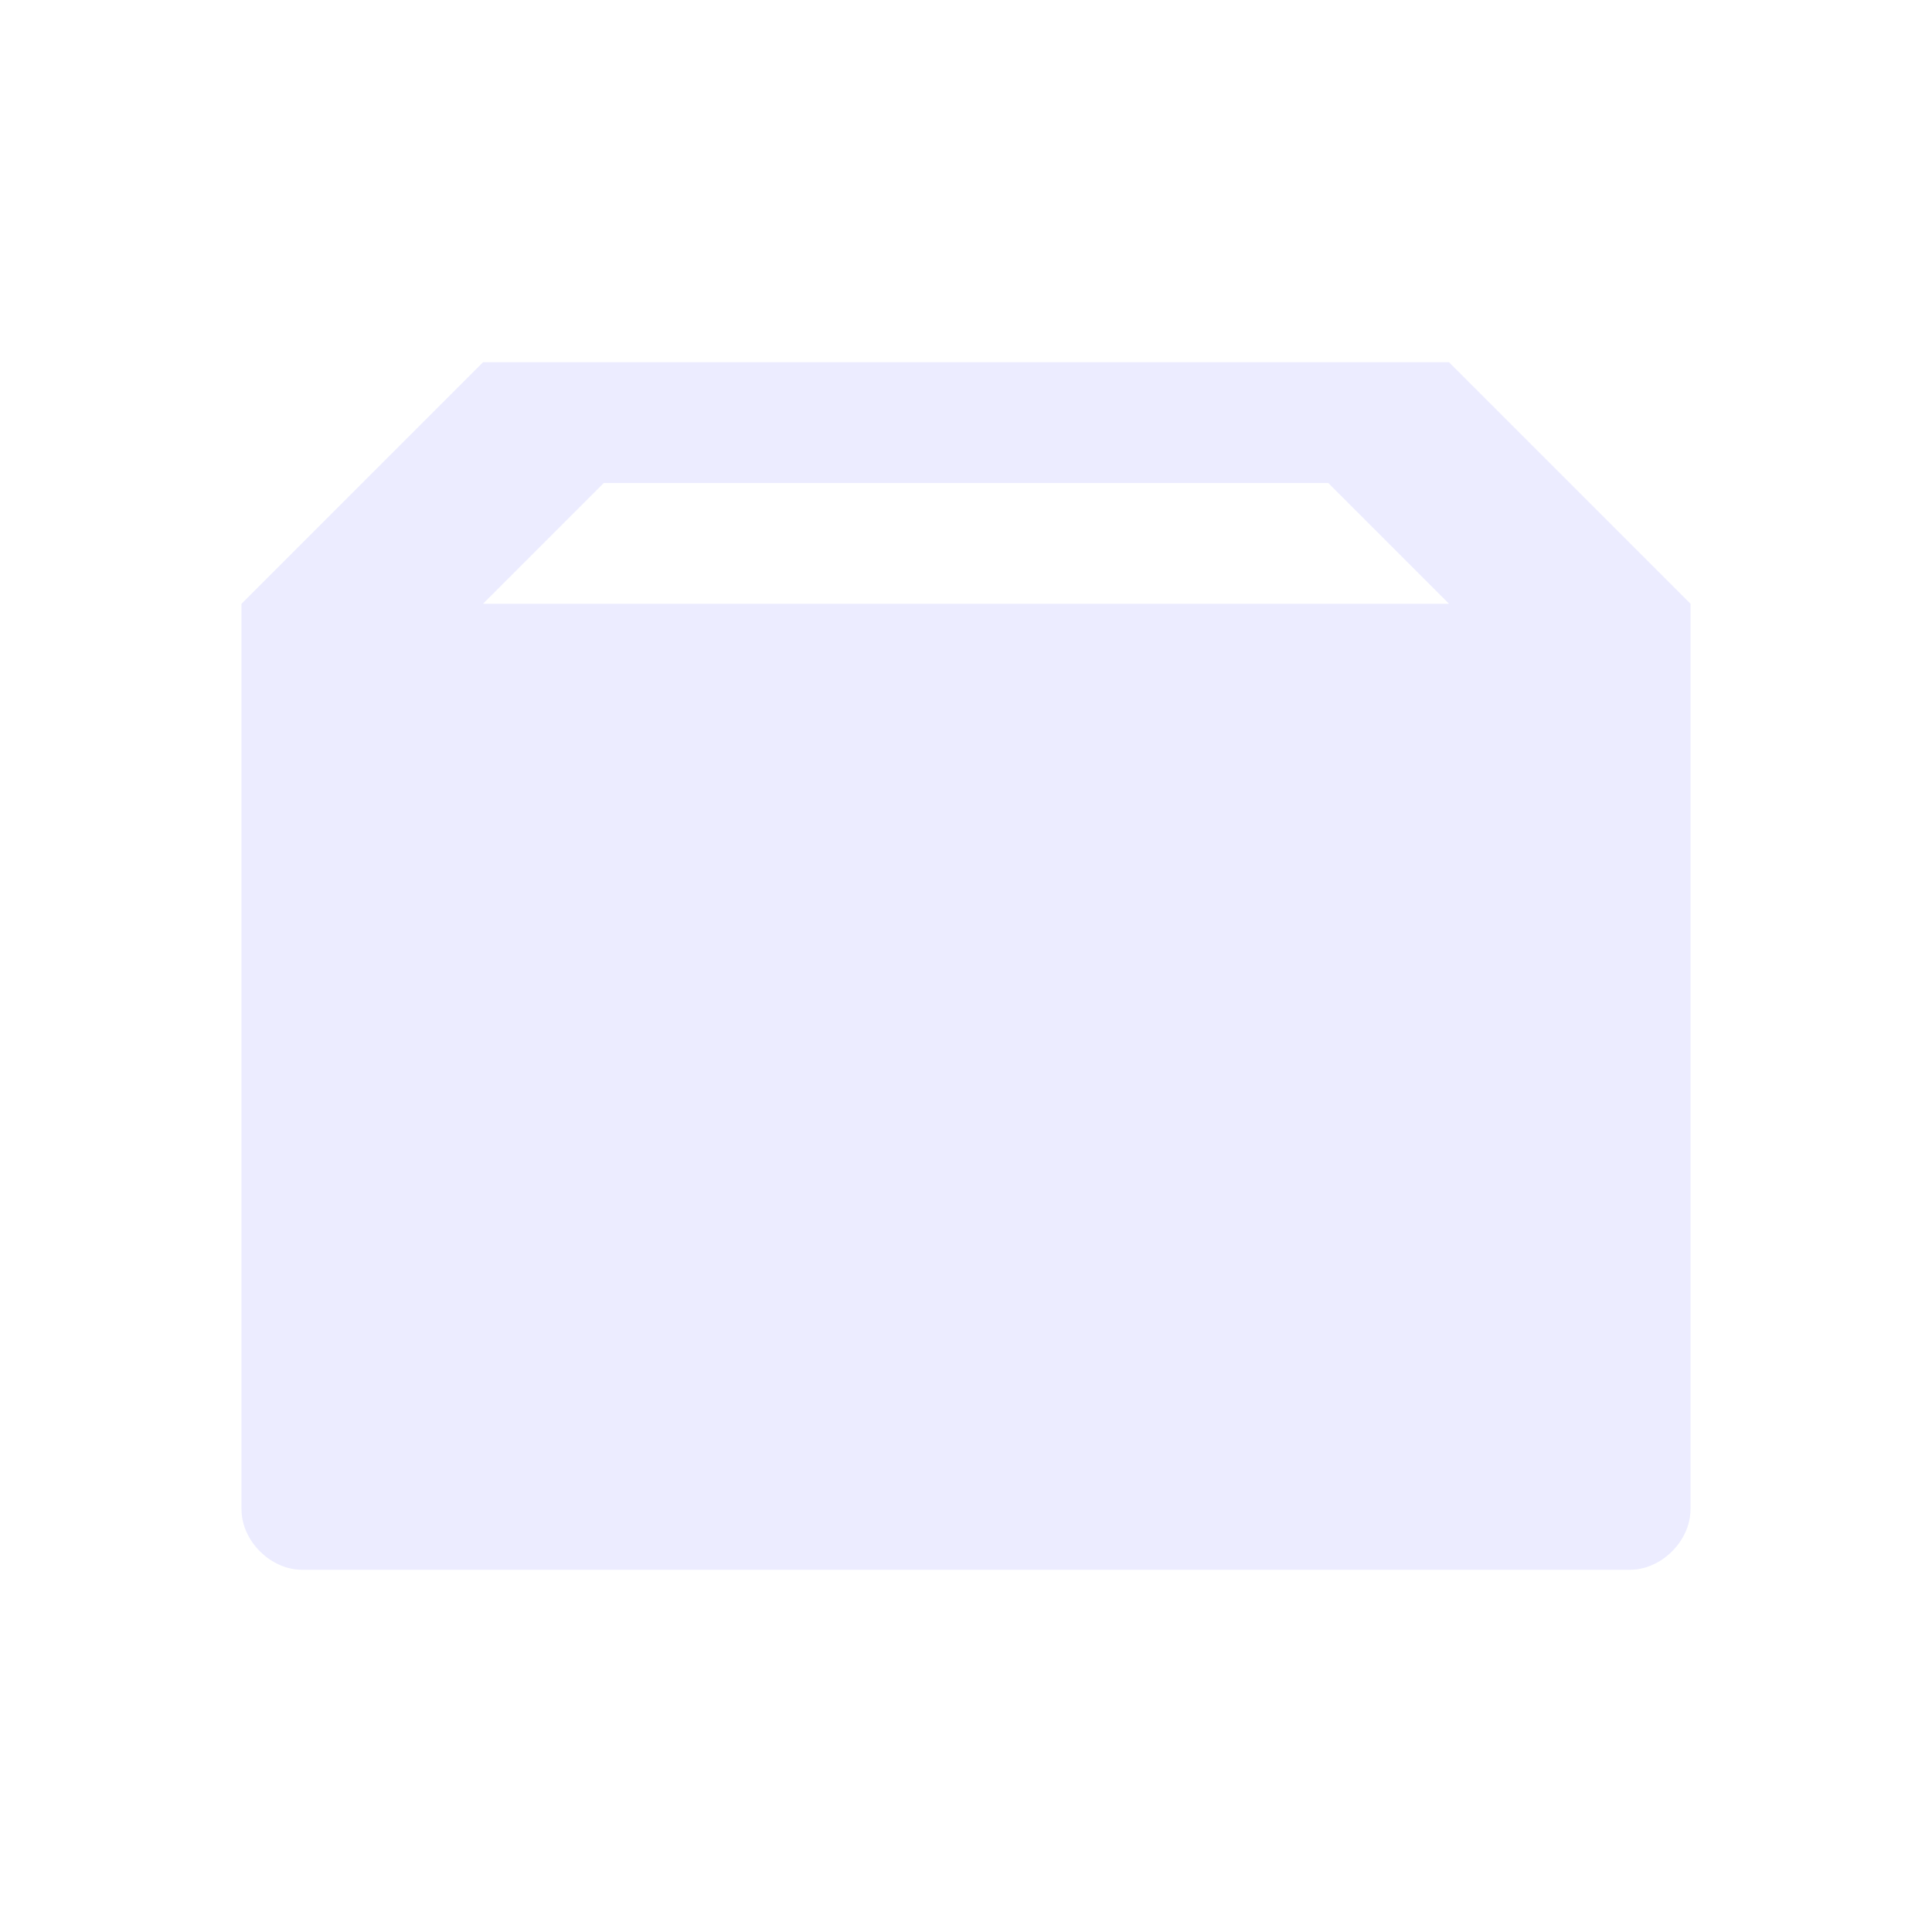
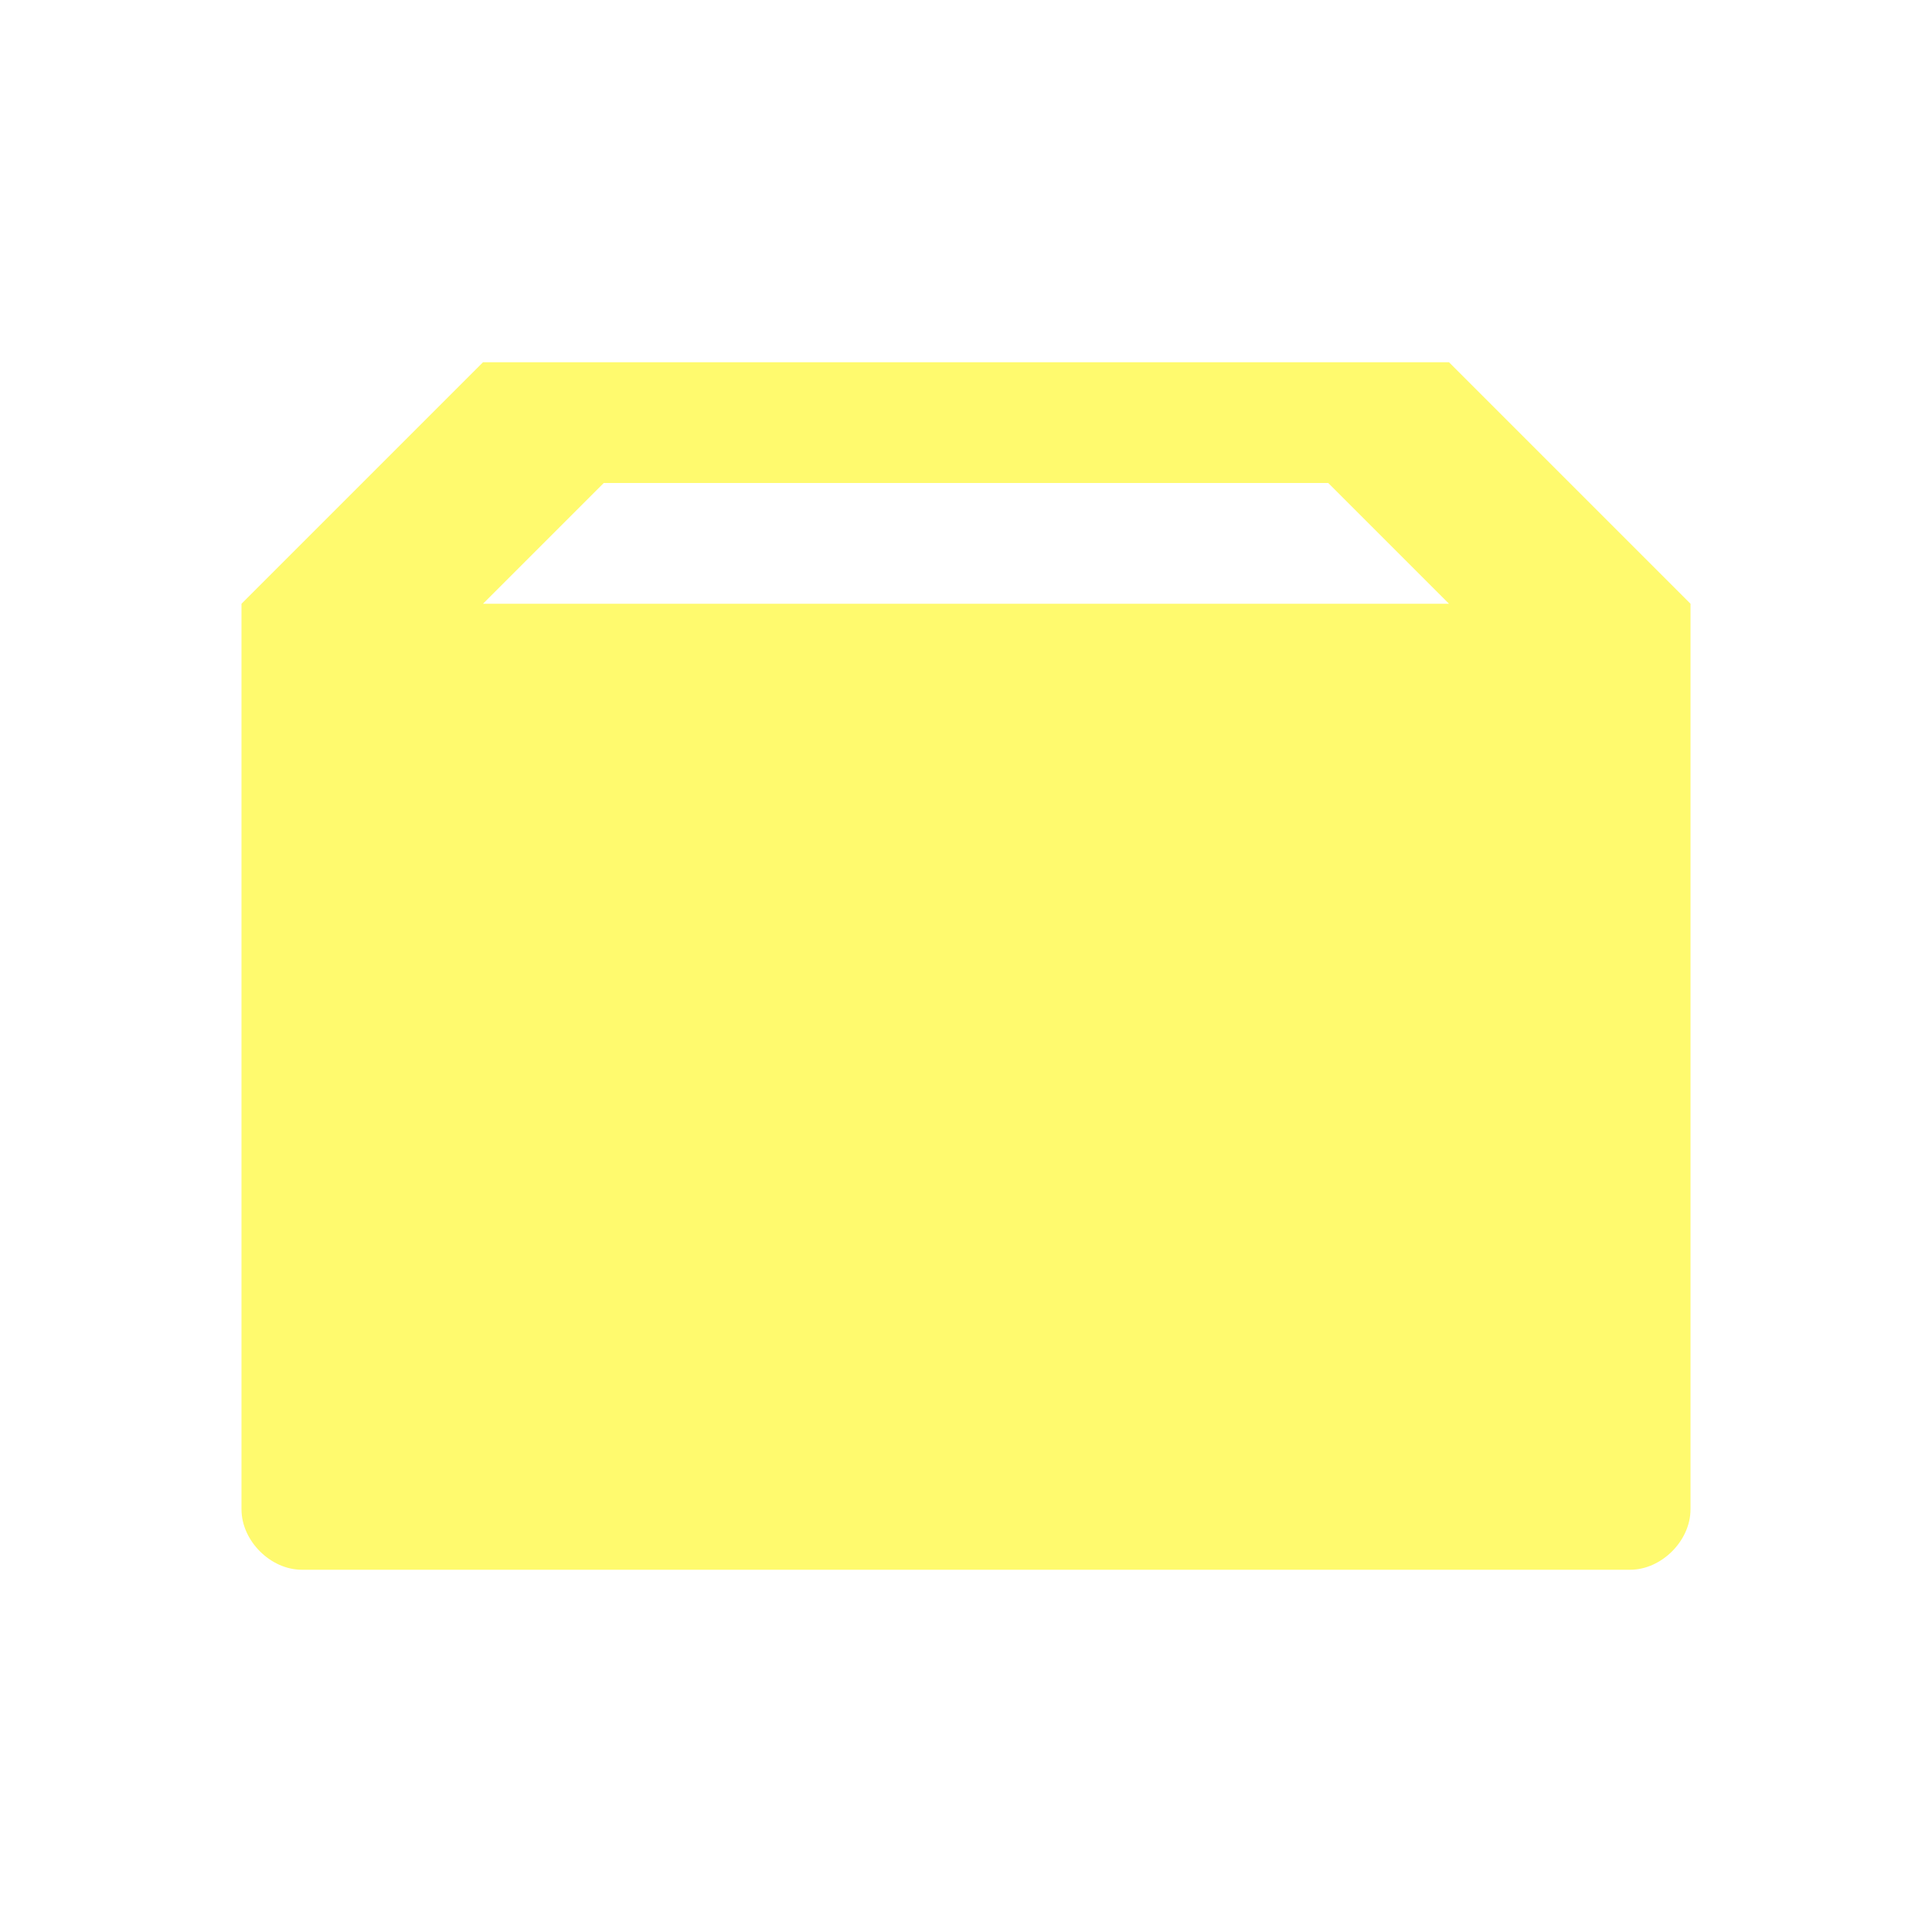
<svg xmlns="http://www.w3.org/2000/svg" viewBox="0 0 16 16" height="16" width="16" version="1.1">
-   <path fill="#ECECFF" d="m4 3-2 2v7.5c0 0.26 0.24 0.5 0.5 0.5h11c0.26 0 0.5-0.24 0.5-0.5v-7.5l-2-2zm1 1h6l1 1h-8z" />
+   <path fill="#FFFA6E" d="m4 3-2 2v7.5c0 0.26 0.24 0.5 0.5 0.5h11c0.26 0 0.5-0.24 0.5-0.5v-7.5l-2-2zm1 1h6l1 1h-8z" />
</svg>
